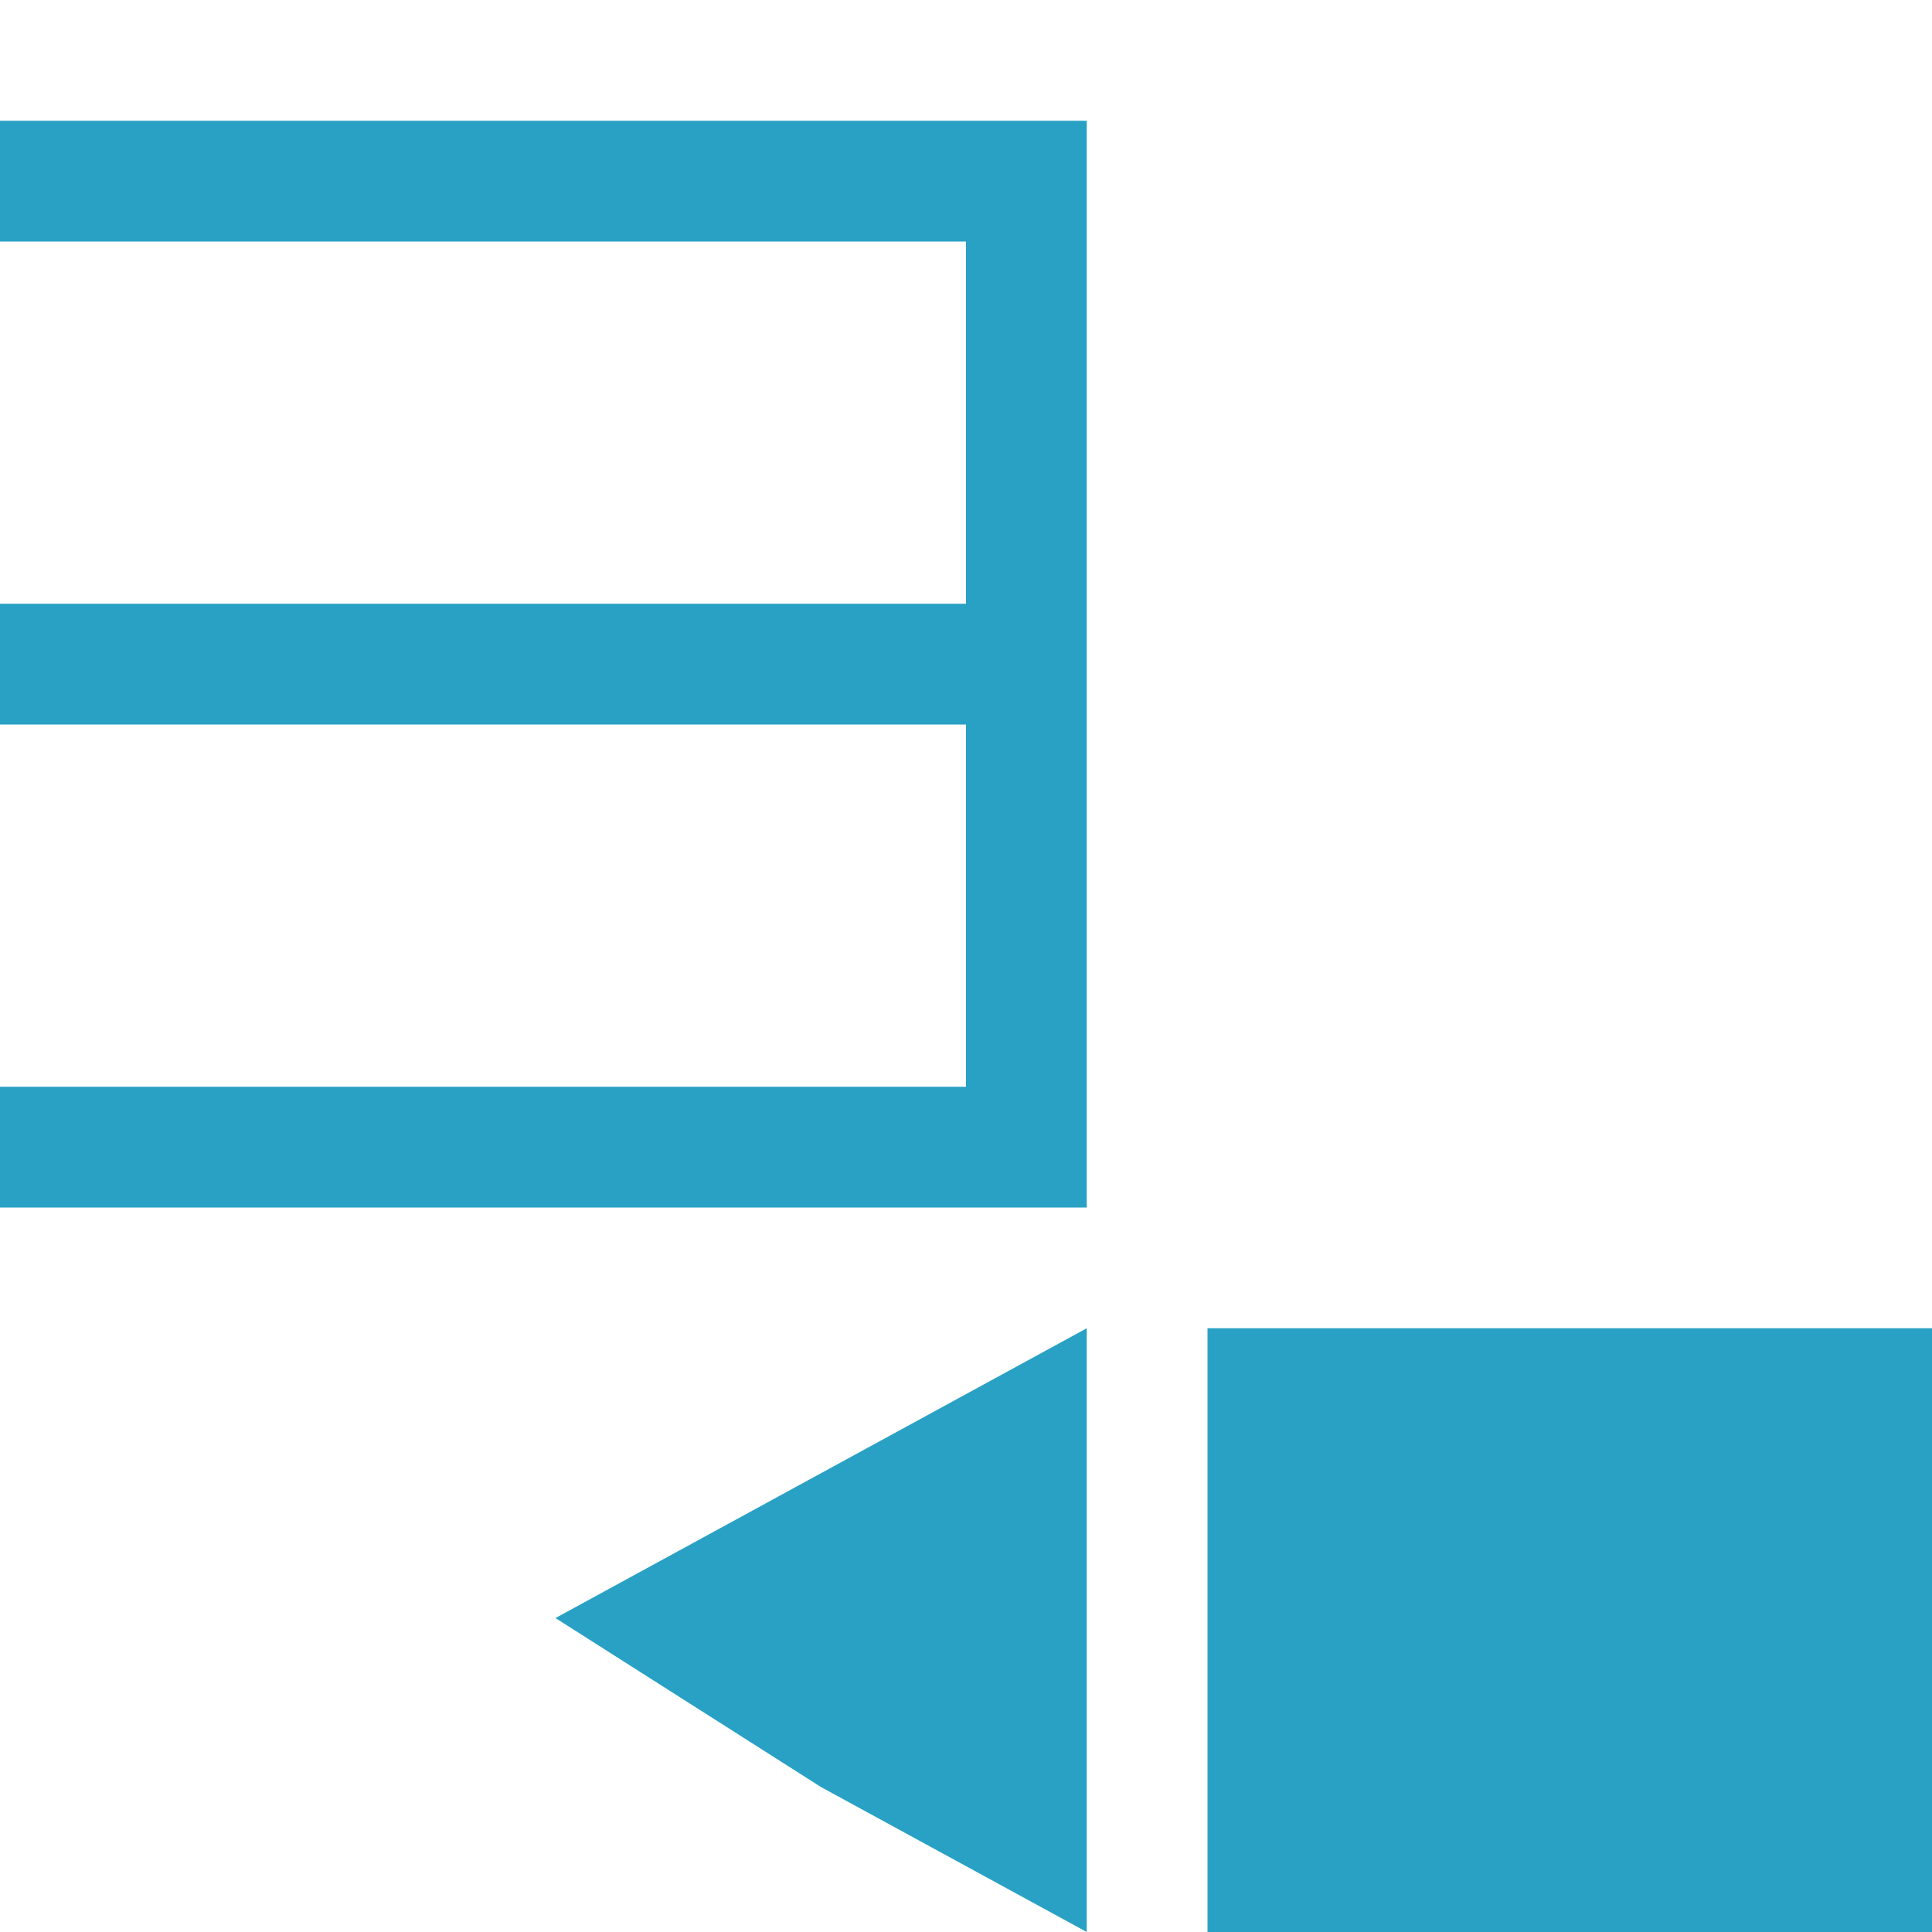
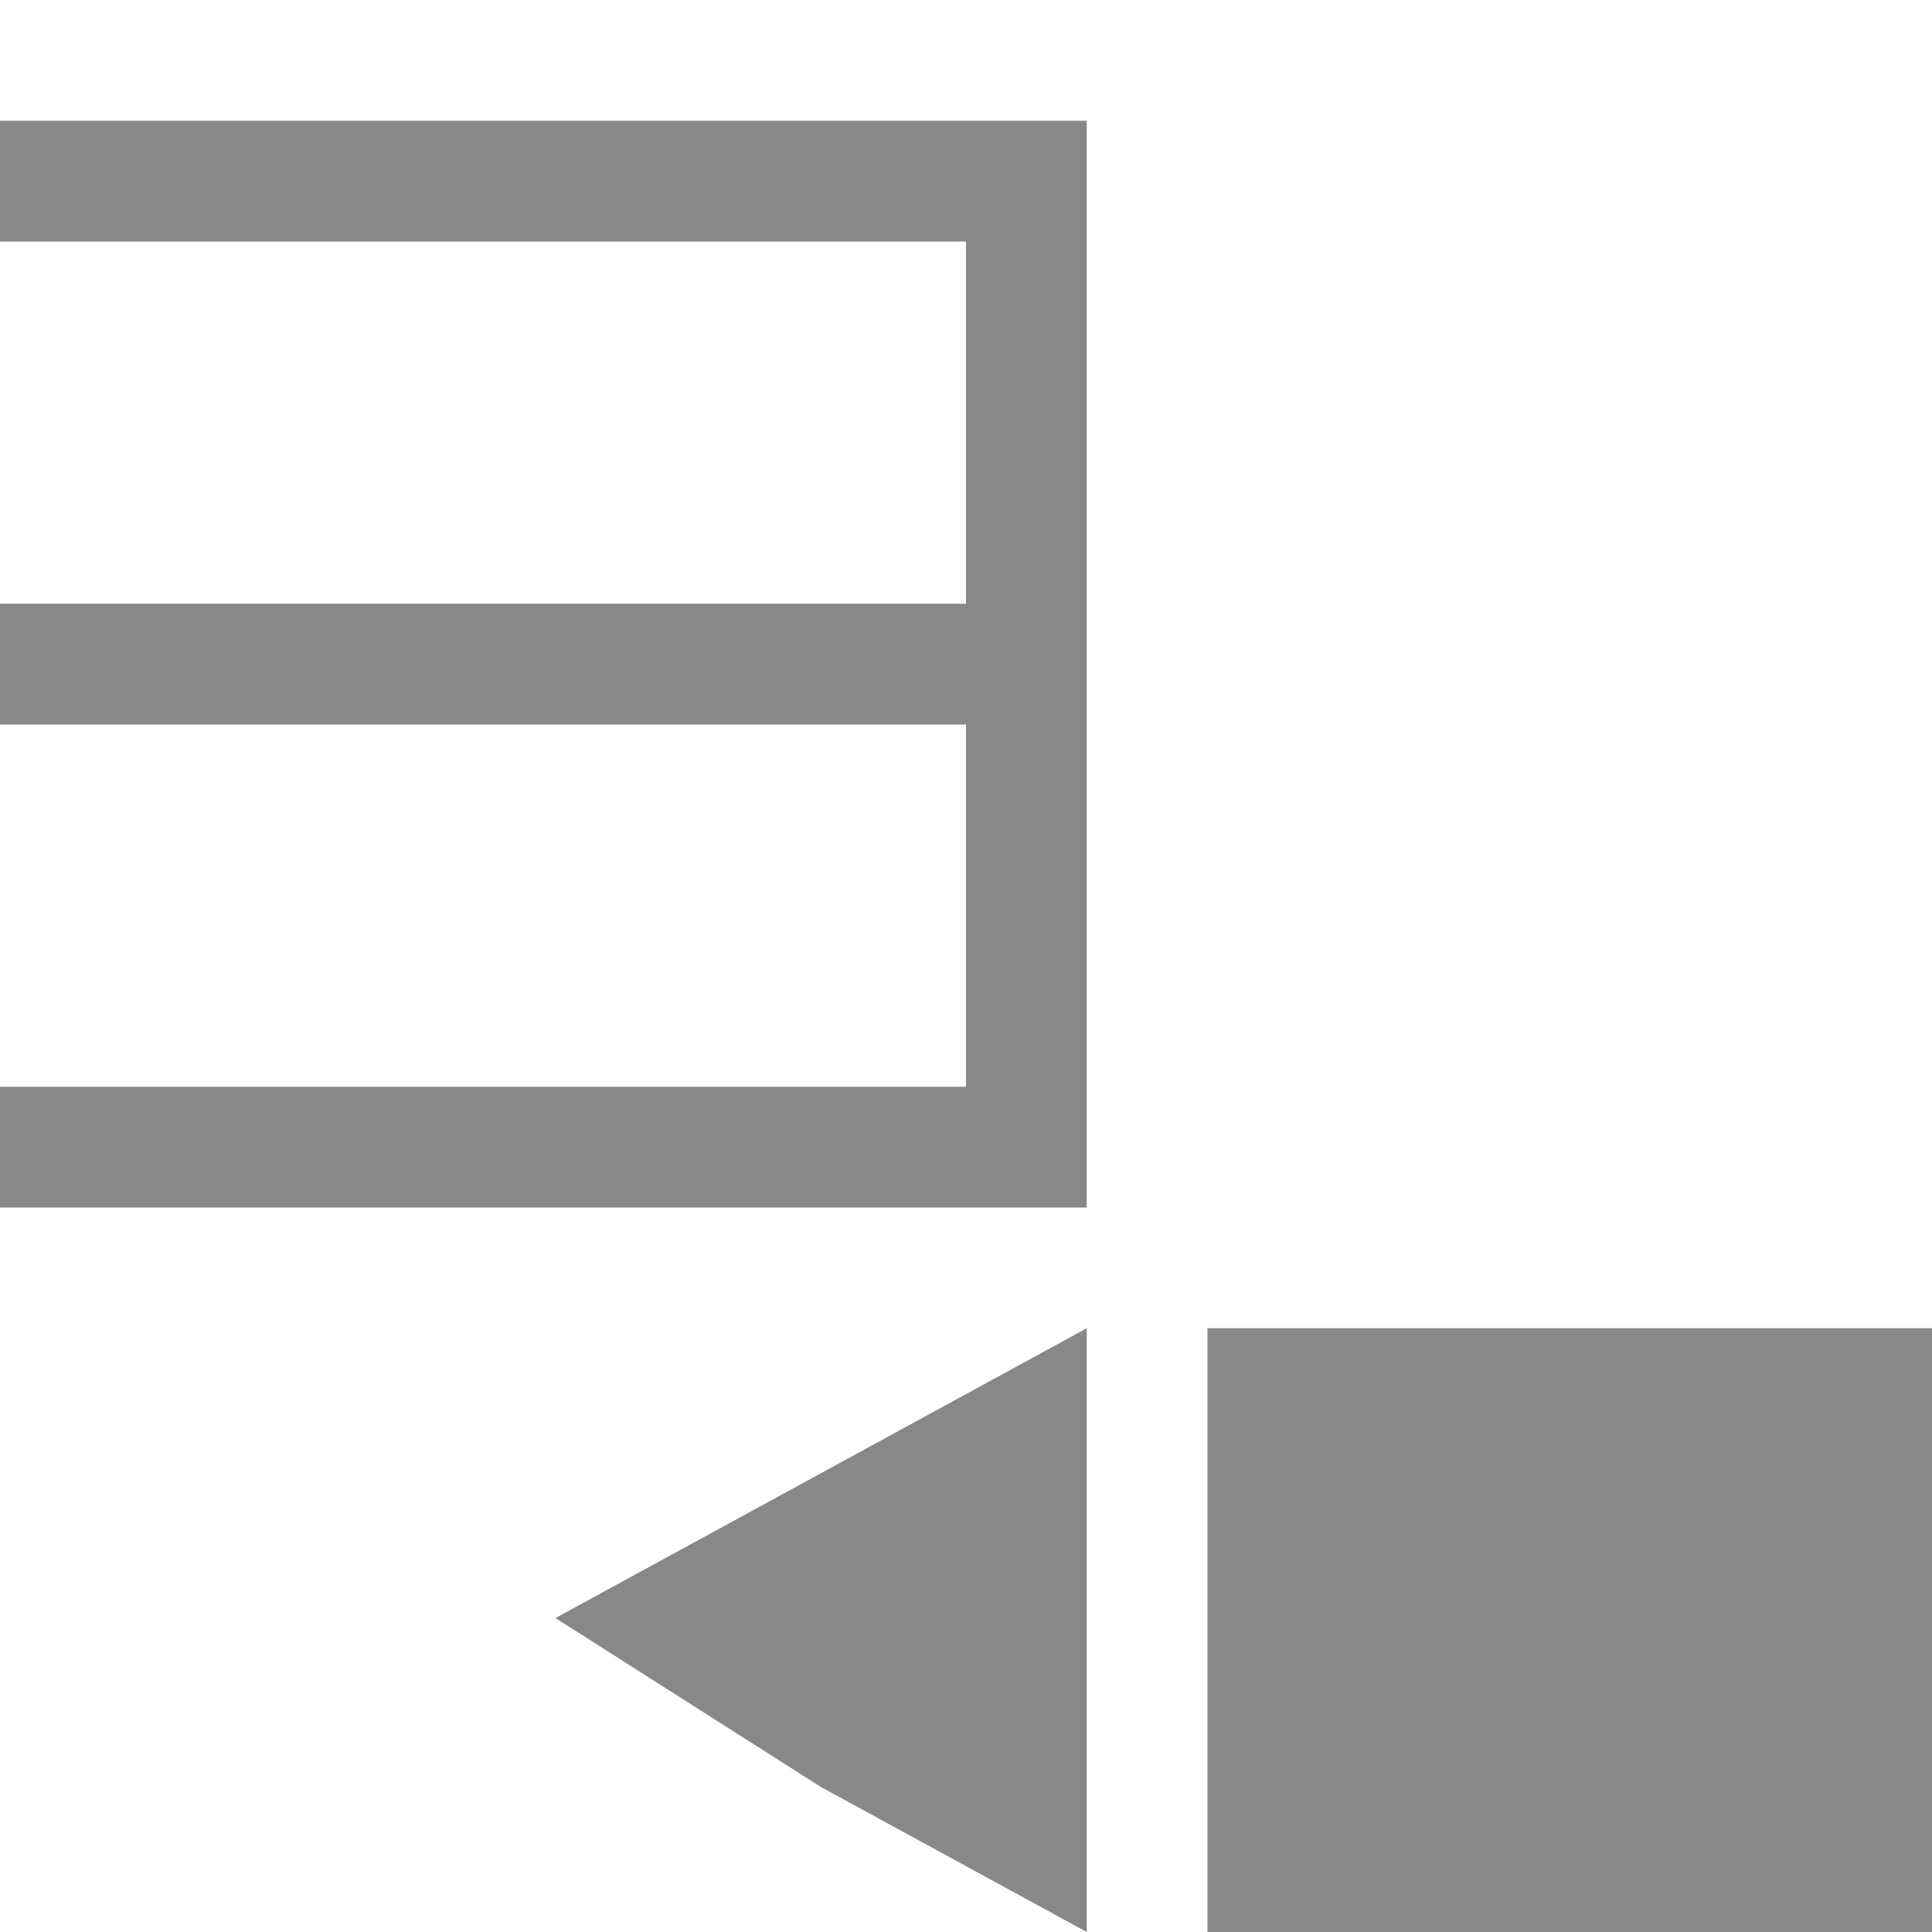
- <svg xmlns="http://www.w3.org/2000/svg" version="1.1" x="0px" y="0px" width="16px" height="16px" viewBox="0 -1 16 16" style="overflow:visible;enable-background:new 0 -1 16 16;" xml:space="preserve" preserveAspectRatio="xMinYMid meet">
-   <defs>
- </defs>
-   <path style="fill:#29a1c4;" d="M16,10v5h-6v-5H16z M6.8,13.8L9,15v-2.5V10l-2.2,1.2l-2.2,1.2L6.8,13.8z M0,0v1h8v3H0v1h8v3H0v1h9V0  H0z" />
+ <svg xmlns="http://www.w3.org/2000/svg" width="16" height="16" viewBox="0 -1 16 16" preserveAspectRatio="xMinYMid meet" overflow="visible" enable-background="new 0 -1 16 16">
+   <path d="M16 10v5h-6v-5h6zm-9.2 3.8l2.2 1.2v-5l-2.2 1.2-2.2 1.2 2.2 1.4zm-6.8-13.8v1h8v3h-8v1h8v3h-8v1h9v-9h-9z" fill="#888" />
</svg>
